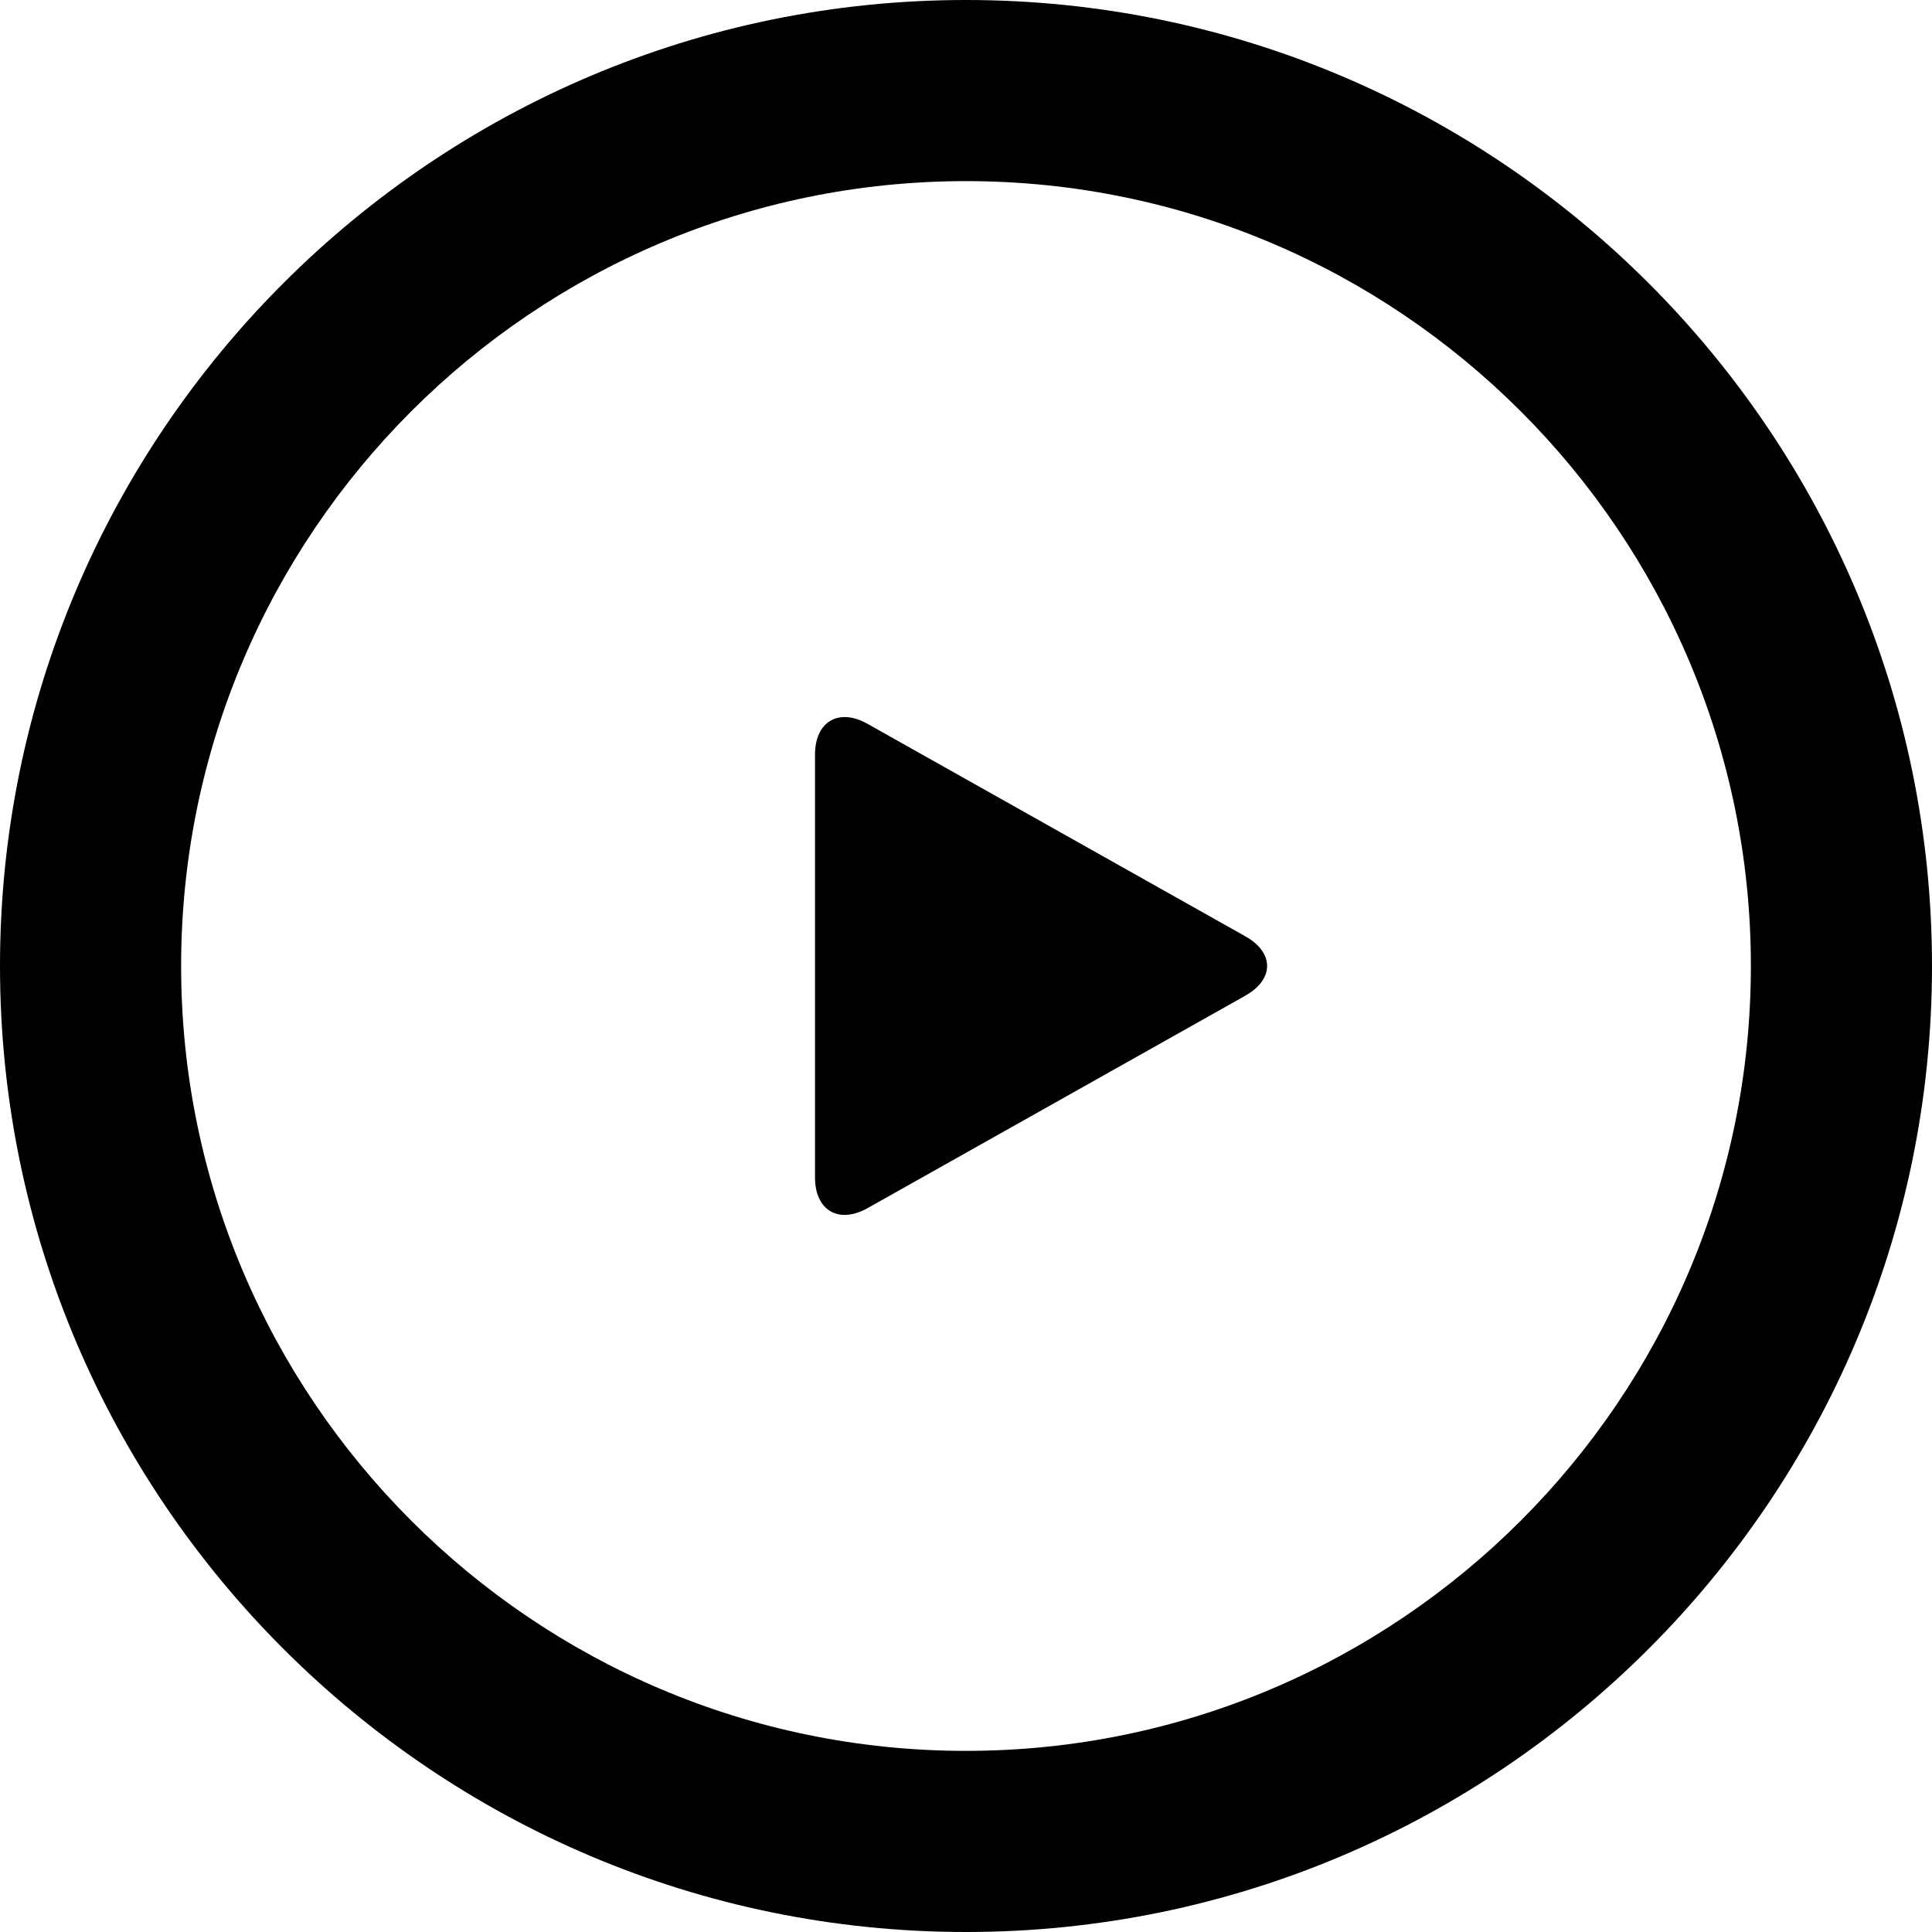
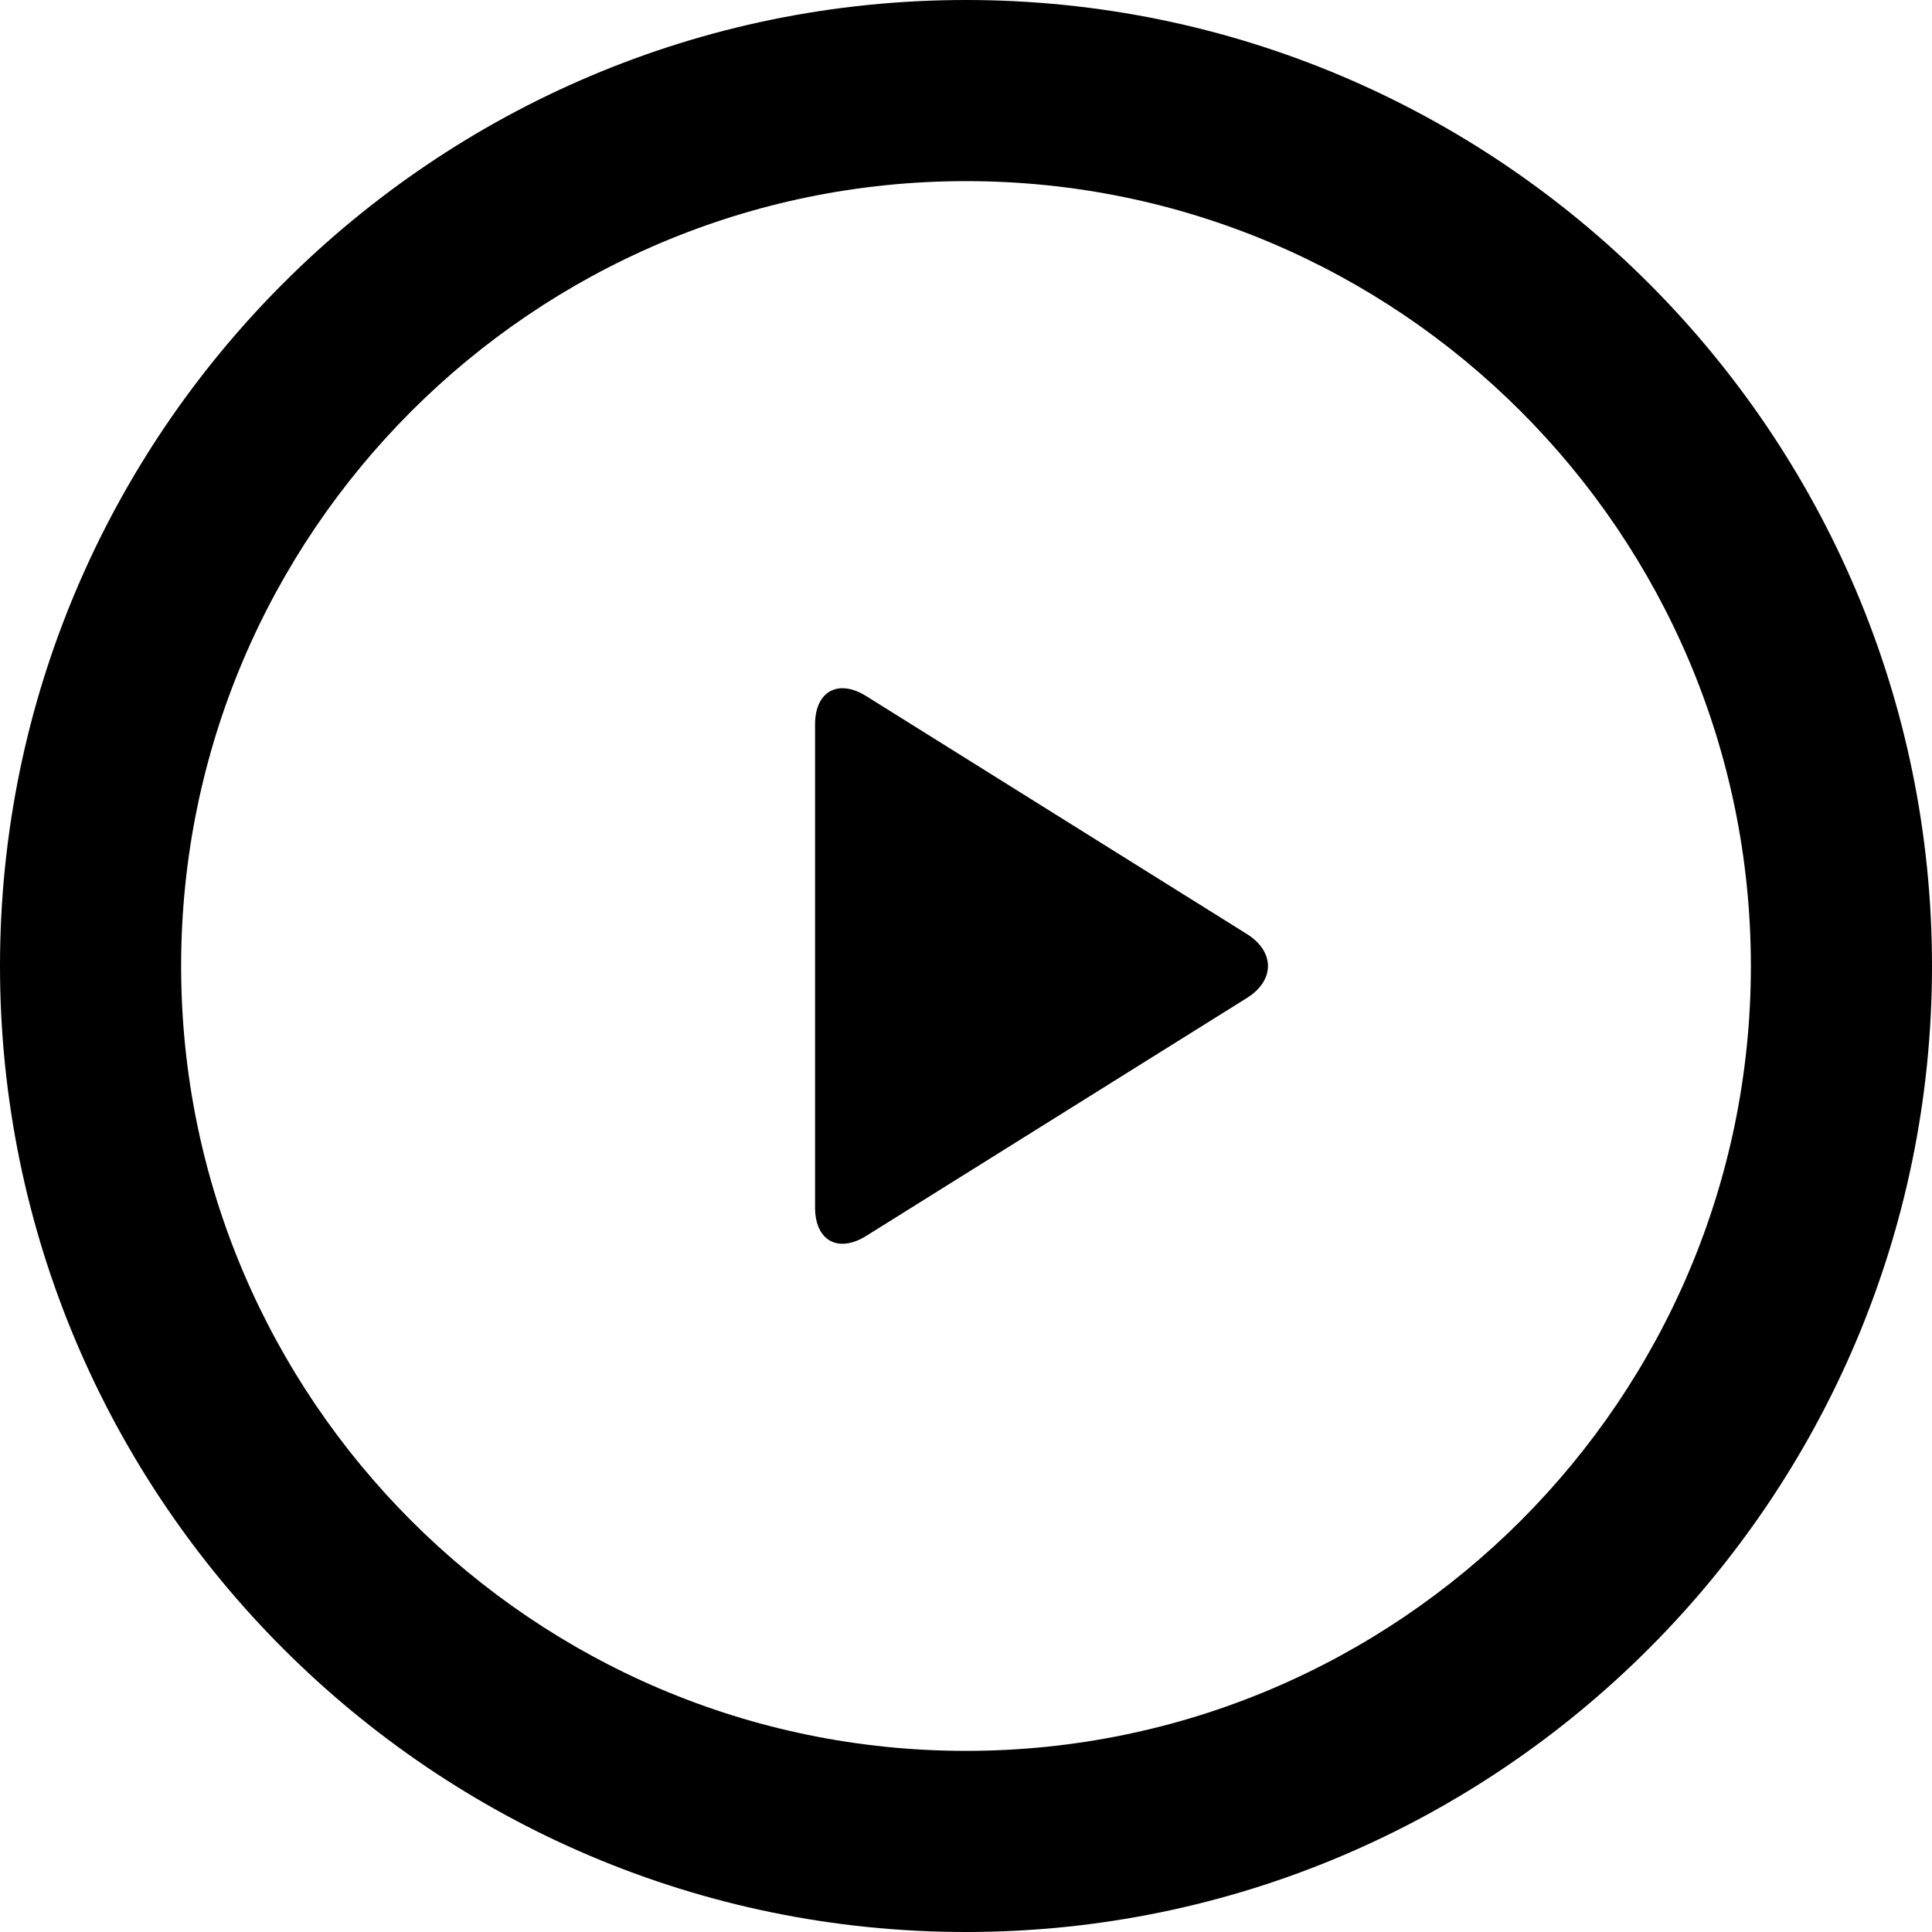
<svg xmlns="http://www.w3.org/2000/svg" id="a" viewBox="0 0 32 32">
-   <path d="M16,32C7.178,32,0,24.822,0,16S7.178,0,16,0s16,7.178,16,16-7.178,16-16,16Zm0-29c-7.168,0-13,5.832-13,13s5.832,13,13,13,13-5.832,13-13S23.168,3,16,3Z" />
-   <path d="M20.628,16.49c.479-.27,.479-.711,0-.981l-6.257-3.519c-.479-.27-.872-.04-.872,.51v7c0,.55,.392,.779,.872,.51l6.257-3.519Z" />
+   <path d="M16,32C7.178,32,0,24.822,0,16S7.178,0,16,0s16,7.178,16,16-7.178,16-16,16ZM16,3c-7.168,0-13,5.832-13,13s5.832,13,13,13,13-5.832,13-13S23.168,3,16,3Z" fill="#000" stroke-width="0" />
+   <path d="M20.652,16.53c.466-.291.466-.768,0-1.06l-6.304-3.94c-.466-.291-.848-.08-.848.47v8c0,.55.382.761.848.47l6.304-3.94Z" fill="#000" stroke-width="0" />
</svg>
